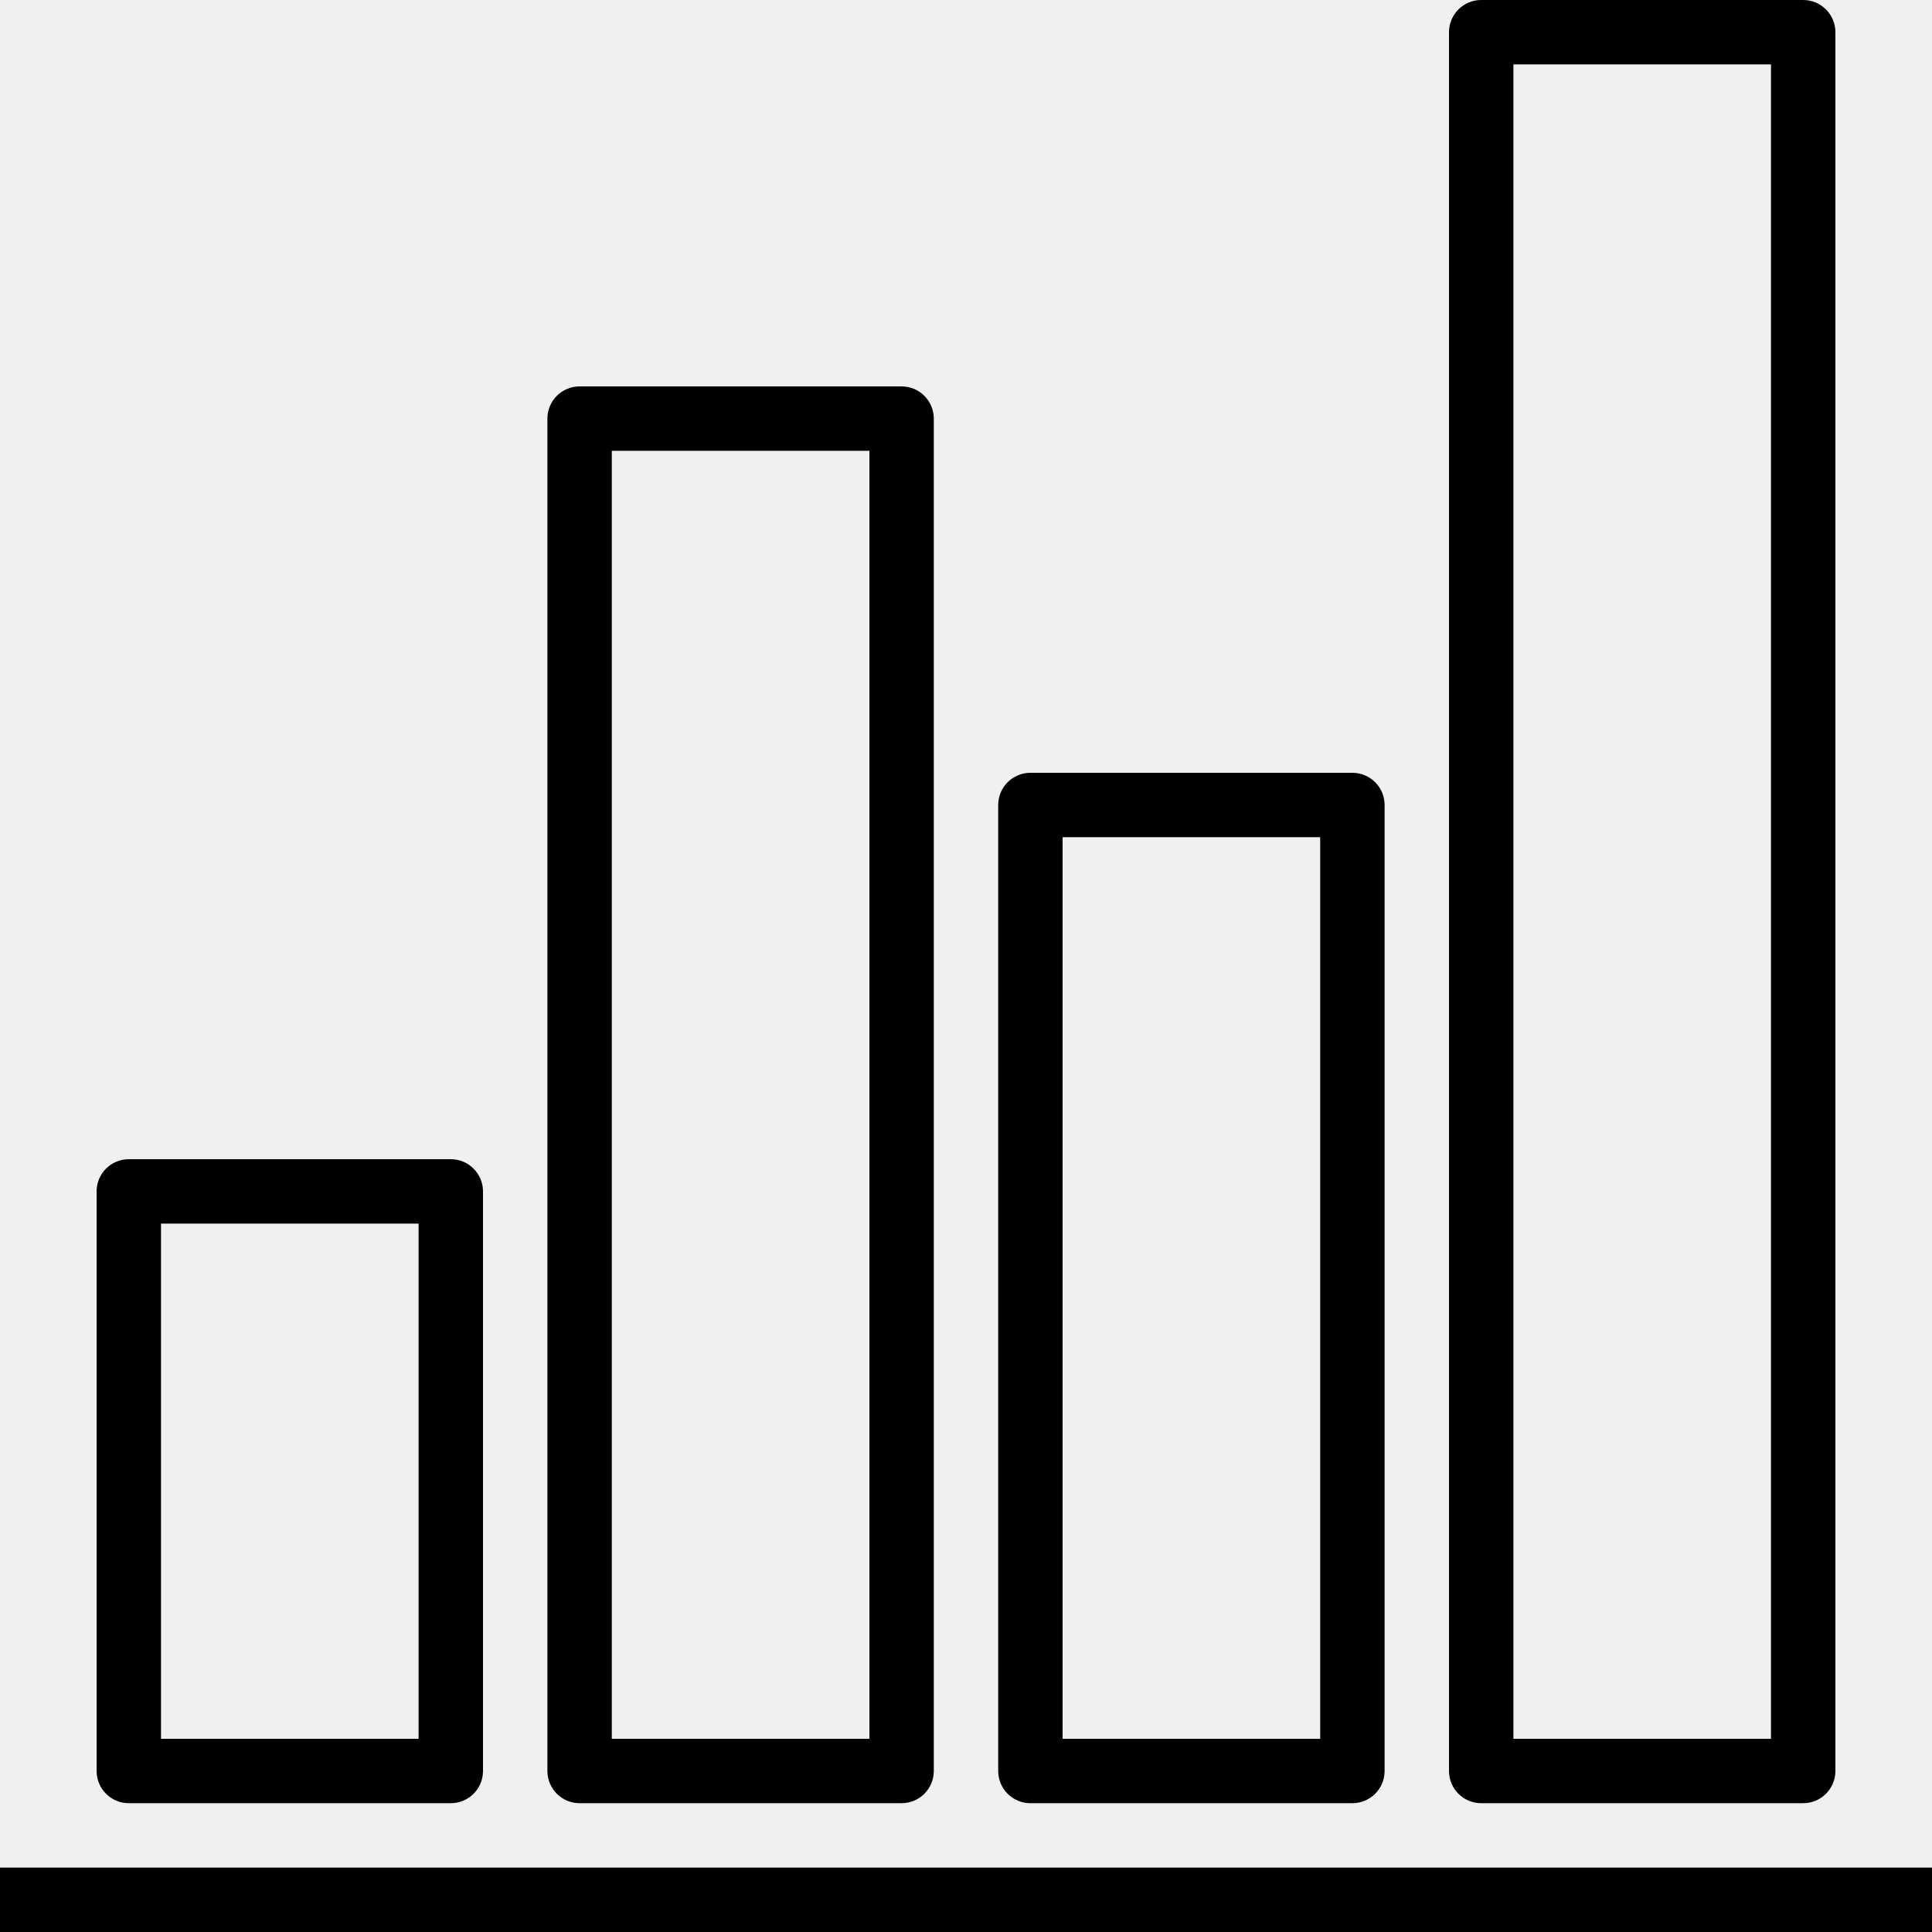
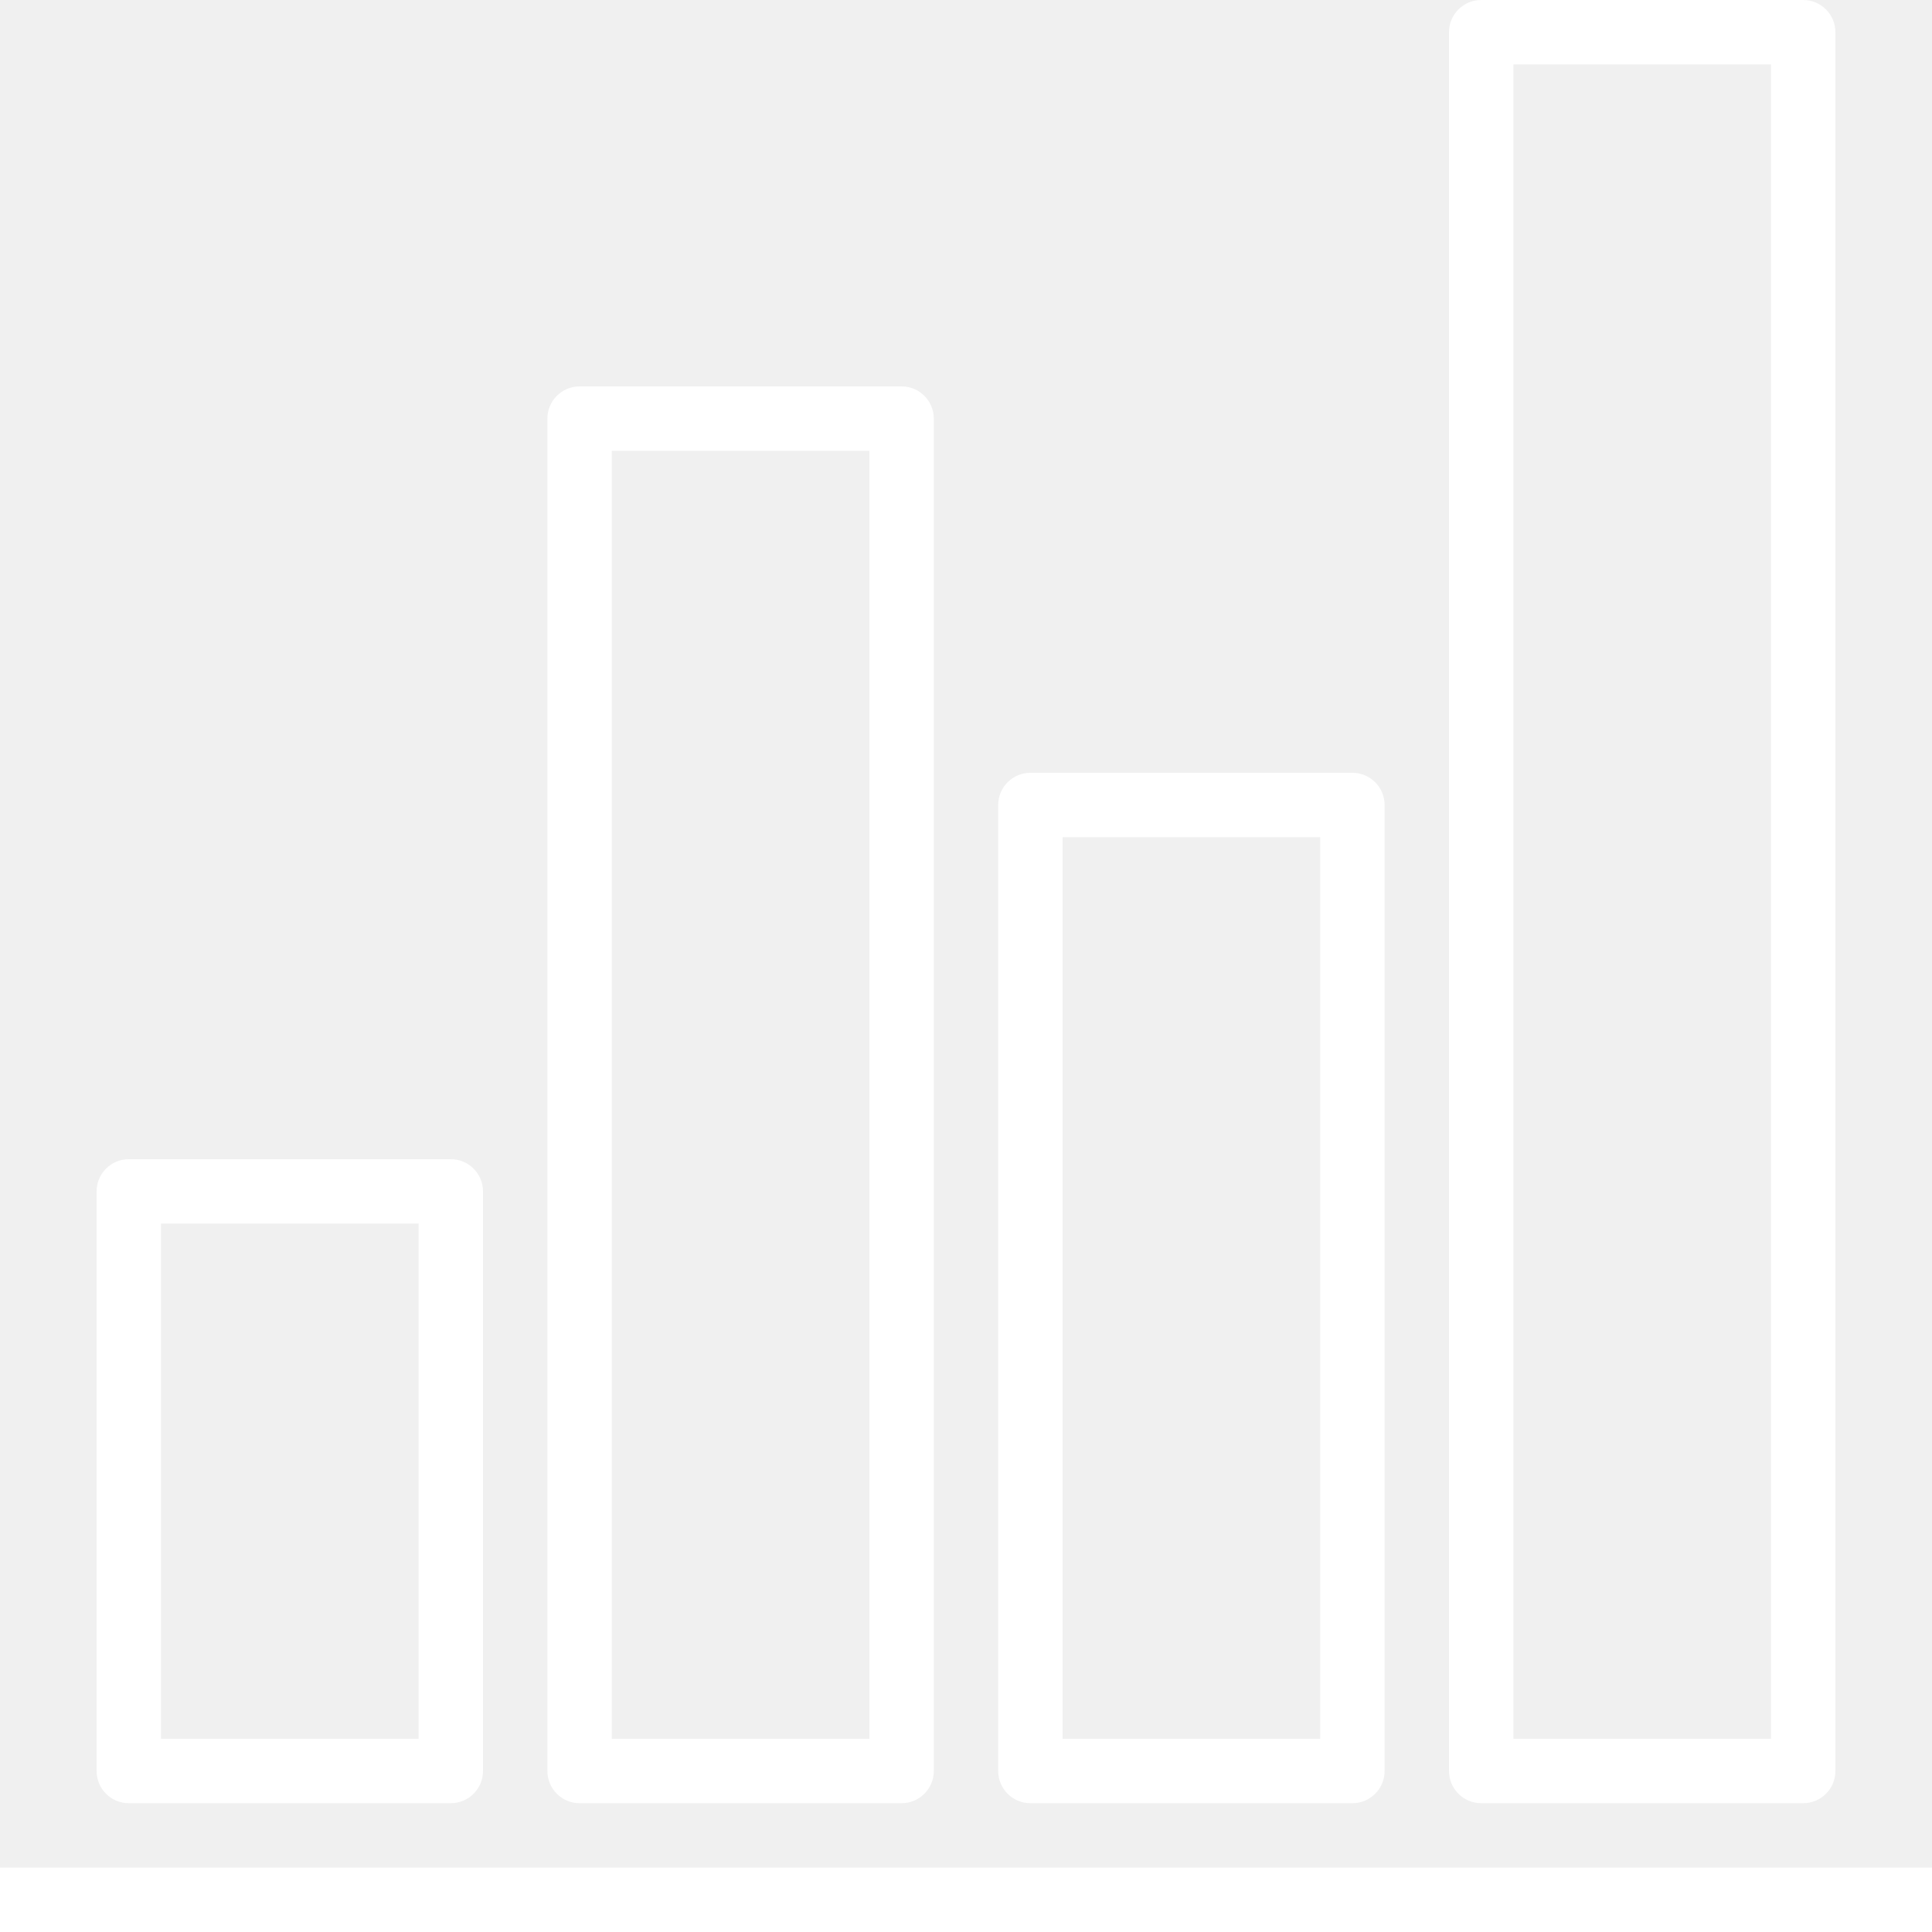
- <svg xmlns="http://www.w3.org/2000/svg" version="1.1" id="Capa_1" x="0px" y="0px" viewBox="0 0 480 480" style="enable-background:new 0 0 480 480;" xml:space="preserve">
+ <svg xmlns="http://www.w3.org/2000/svg" version="1.1" width="512" height="512" x="0" y="0" viewBox="0 0 480 480" style="enable-background:new 0 0 512 512" xml:space="preserve" class="">
  <g>
    <g>
      <g>
-         <rect y="464" width="480" height="16" />
-         <path d="M32,448h80c4.418,0,8-3.582,8-8V296c0-4.418-3.582-8-8-8H32c-4.418,0-8,3.582-8,8v144C24,444.418,27.582,448,32,448z      M40,304h64v128H40V304z" />
-         <path d="M256,448h80c4.418,0,8-3.582,8-8V200c0-4.418-3.582-8-8-8h-80c-4.418,0-8,3.582-8,8v240C248,444.418,251.582,448,256,448     z M264,208h64v224h-64V208z" />
-         <path d="M144,448h80c4.418,0,8-3.582,8-8V104c0-4.418-3.582-8-8-8h-80c-4.418,0-8,3.582-8,8v336C136,444.418,139.582,448,144,448     z M152,112h64v320h-64V112z" />
-         <path d="M368,448h80c4.418,0,8-3.582,8-8V8c0-4.418-3.582-8-8-8h-80c-4.418,0-8,3.582-8,8v432C360,444.418,363.582,448,368,448z      M376,16h64v416h-64V16z" />
+         <g>
+           <rect y="464" width="480" height="16" fill="#ffffff" data-original="#000000" style="" />
+           <path d="M32,448h80c4.418,0,8-3.582,8-8V296c0-4.418-3.582-8-8-8H32c-4.418,0-8,3.582-8,8v144C24,444.418,27.582,448,32,448z      M40,304h64v128H40V304z" fill="#ffffff" data-original="#000000" style="" />
+           <path d="M256,448h80c4.418,0,8-3.582,8-8V200c0-4.418-3.582-8-8-8h-80c-4.418,0-8,3.582-8,8v240C248,444.418,251.582,448,256,448     z M264,208h64v224h-64V208z" fill="#ffffff" data-original="#000000" style="" />
+           <path d="M144,448h80c4.418,0,8-3.582,8-8V104c0-4.418-3.582-8-8-8h-80c-4.418,0-8,3.582-8,8v336C136,444.418,139.582,448,144,448     z M152,112h64v320h-64V112z" fill="#ffffff" data-original="#000000" style="" />
+           <path d="M368,448h80c4.418,0,8-3.582,8-8V8c0-4.418-3.582-8-8-8h-80c-4.418,0-8,3.582-8,8v432C360,444.418,363.582,448,368,448z      M376,16h64v416h-64V16z" fill="#ffffff" data-original="#000000" style="" />
+         </g>
      </g>
    </g>
+     <g>
+ </g>
+     <g>
+ </g>
+     <g>
+ </g>
+     <g>
+ </g>
+     <g>
+ </g>
+     <g>
+ </g>
+     <g>
+ </g>
+     <g>
+ </g>
+     <g>
+ </g>
+     <g>
+ </g>
+     <g>
+ </g>
+     <g>
+ </g>
+     <g>
+ </g>
+     <g>
+ </g>
+     <g>
+ </g>
  </g>
-   <g>
- </g>
-   <g>
- </g>
-   <g>
- </g>
-   <g>
- </g>
-   <g>
- </g>
-   <g>
- </g>
-   <g>
- </g>
-   <g>
- </g>
-   <g>
- </g>
-   <g>
- </g>
-   <g>
- </g>
-   <g>
- </g>
-   <g>
- </g>
-   <g>
- </g>
-   <g>
- </g>
</svg>
